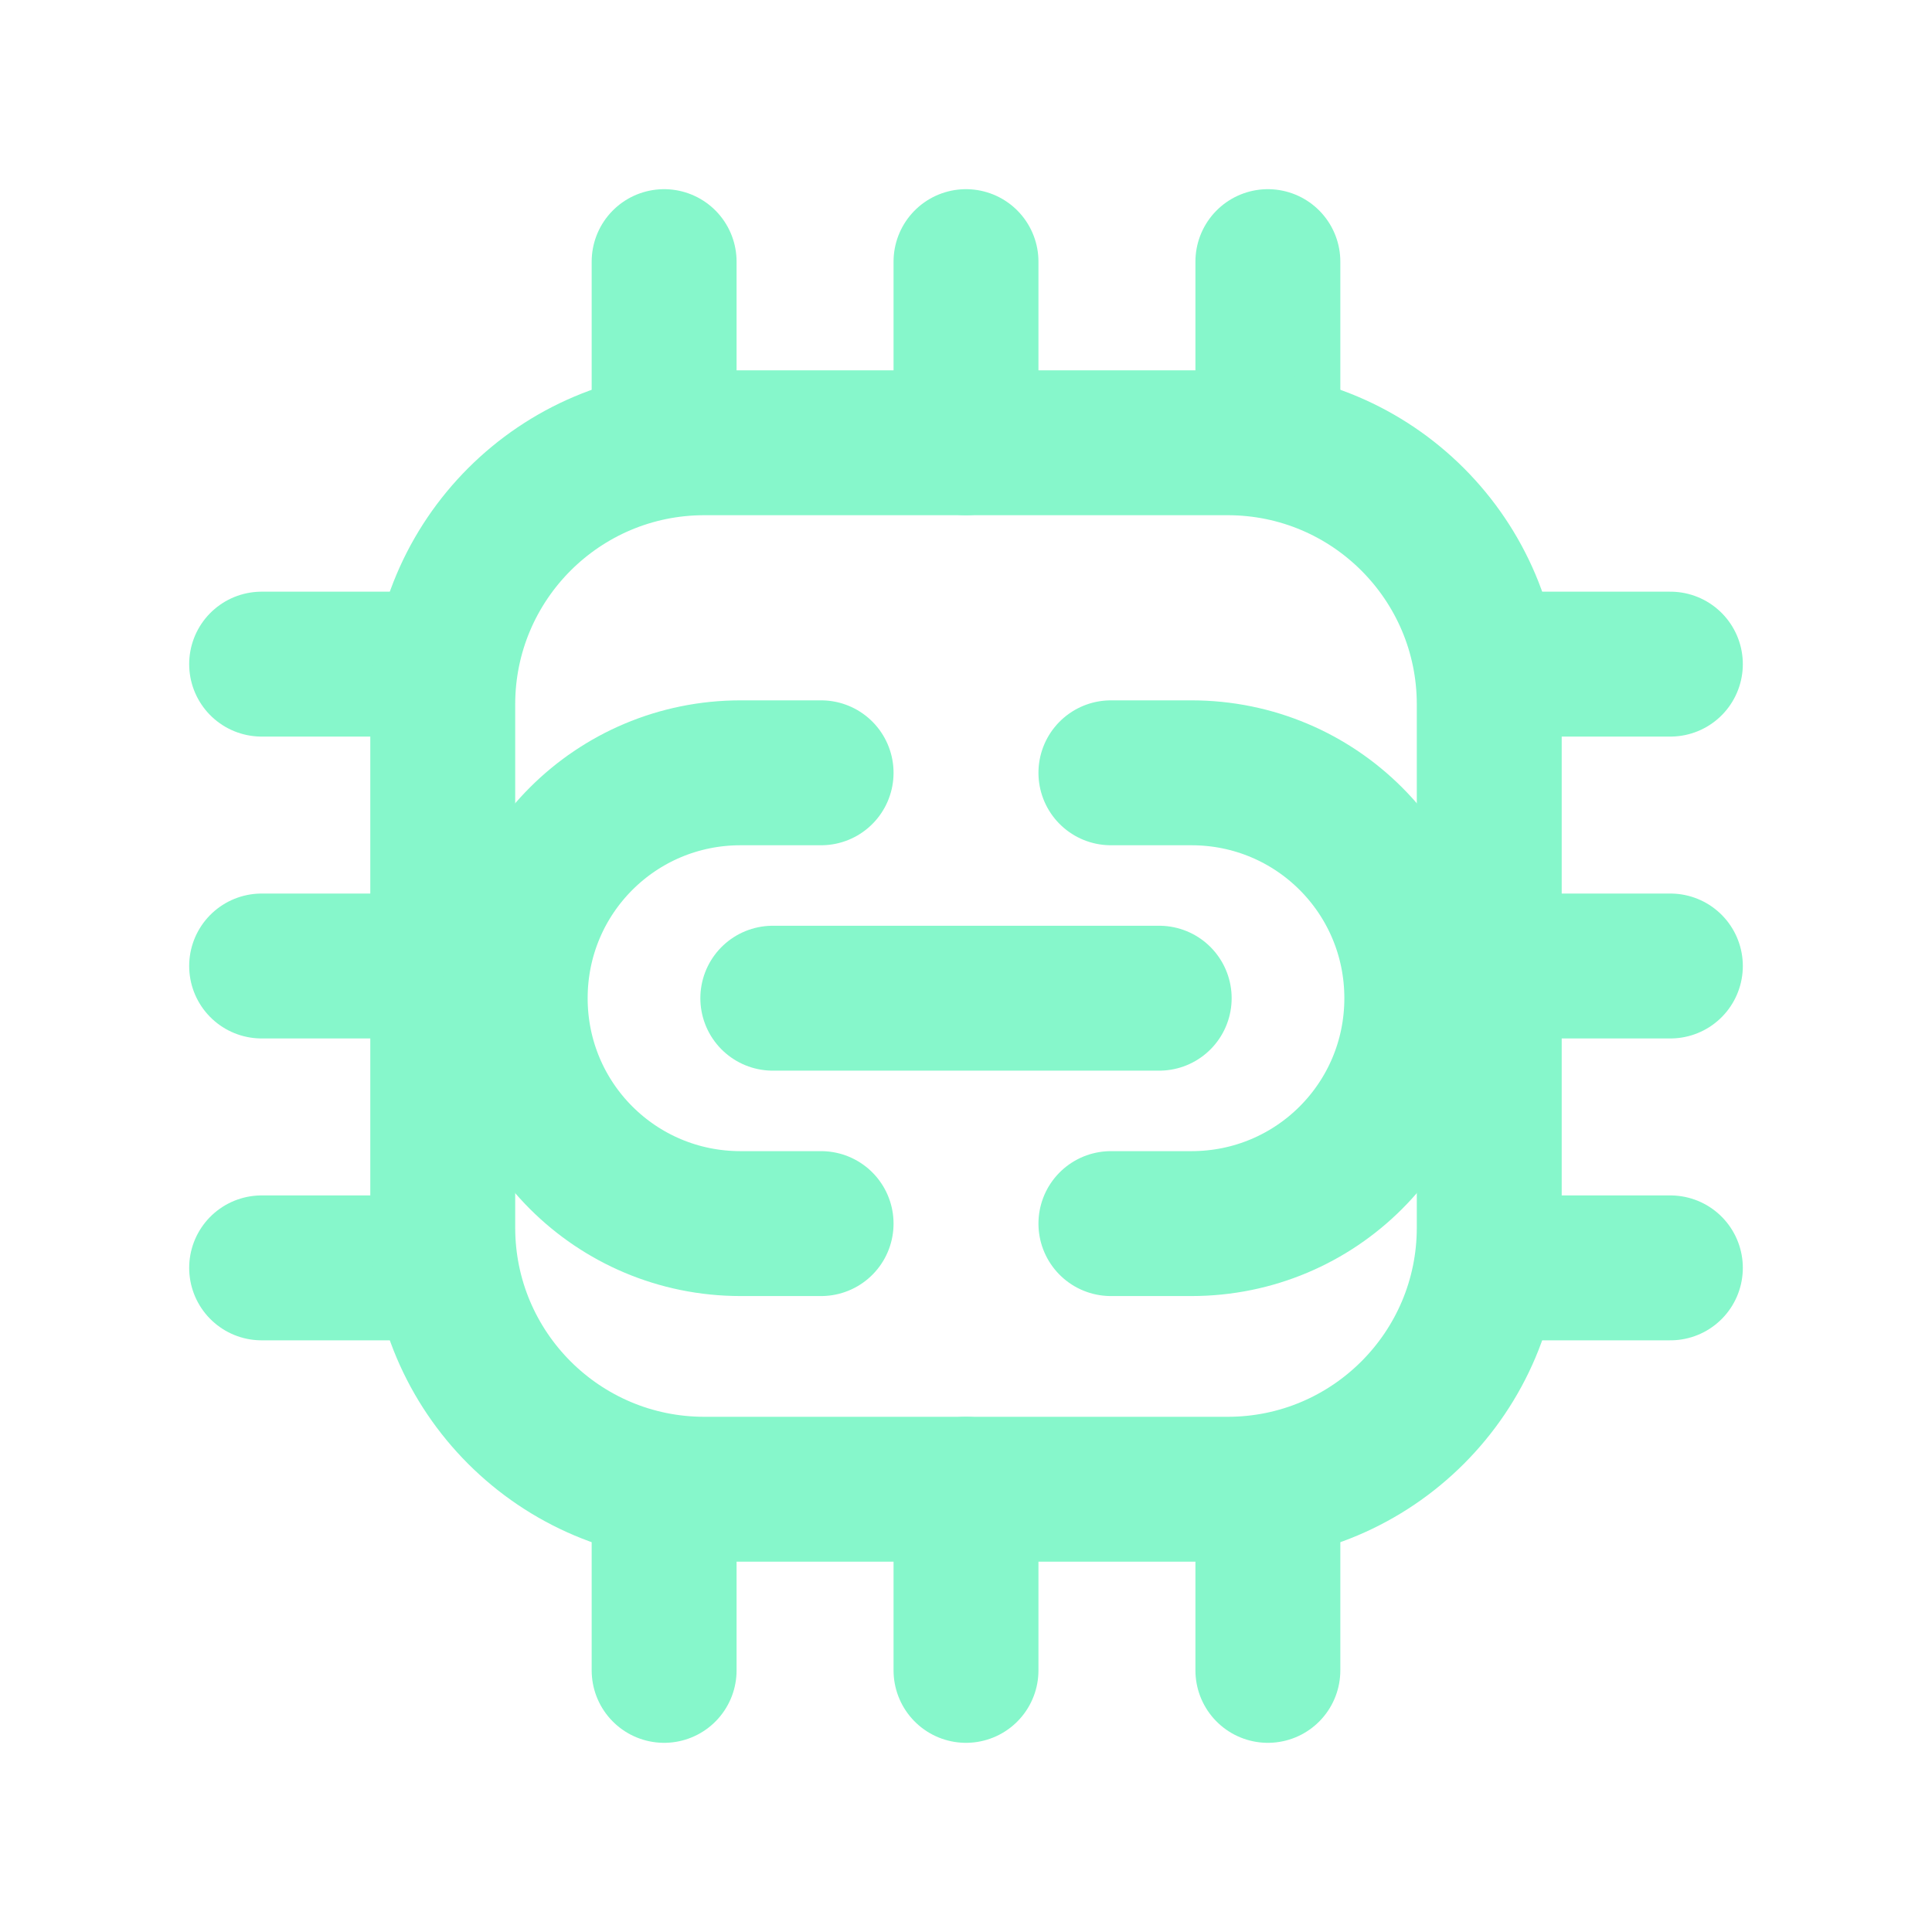
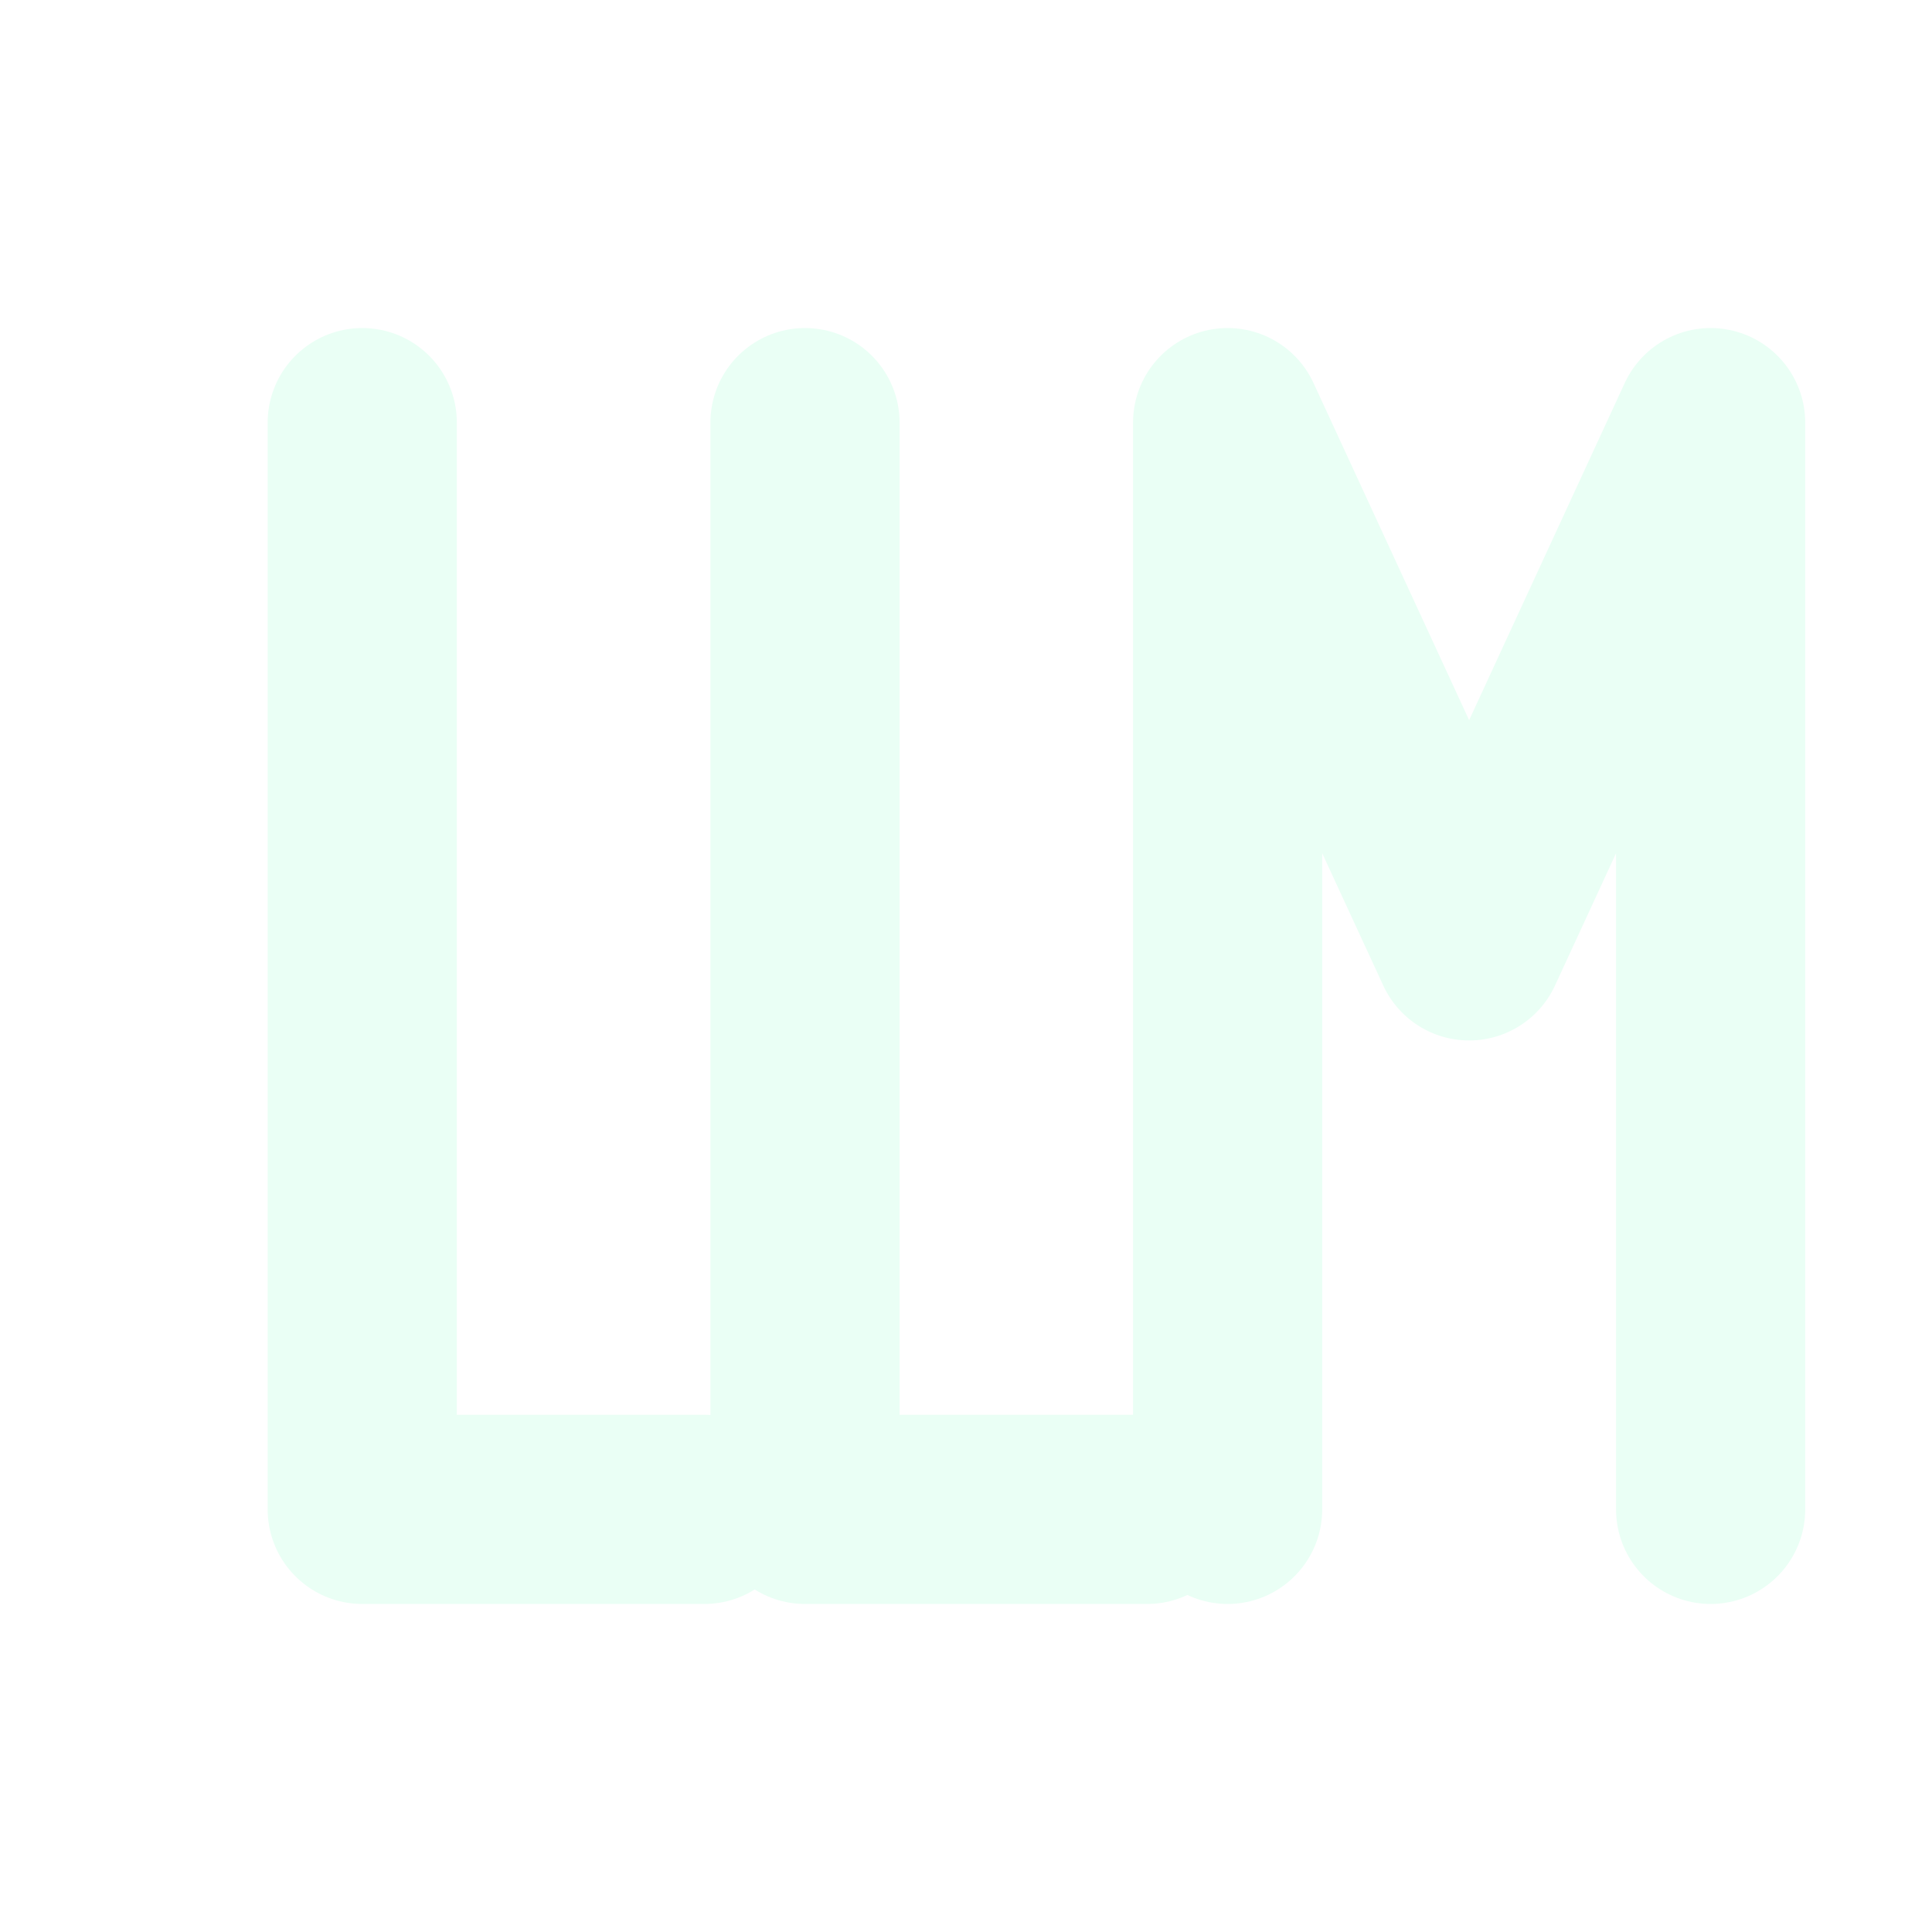
<svg xmlns="http://www.w3.org/2000/svg" width="24" height="24" viewBox="0 0 24 24" fill="none">
-   <g stroke="#86f7cb" stroke-width="1.8" stroke-linecap="round" stroke-linejoin="round">
-     <path d="M8.25 3.25V5.5" />
-     <path d="M12 3.25V5.5" />
-     <path d="M15.75 3.25V5.5" />
-     <path d="M8.25 18.5V20.75" />
-     <path d="M12 18.5V20.75" />
-     <path d="M15.75 18.5V20.75" />
-     <path d="M3.25 8.25H5.5" />
-     <path d="M3.25 12H5.5" />
-     <path d="M3.25 15.75H5.5" />
-     <path d="M18.5 8.25H20.75" />
-     <path d="M18.5 12H20.75" />
-     <path d="M18.5 15.75H20.75" />
-     <rect x="5.5" y="5.5" width="13" height="13" rx="3.25" />
-     <path d="M10.2 9.6H9.2C7.65 9.6 6.4 10.85 6.4 12.4C6.4 13.95 7.65 15.2 9.2 15.2H10.2" />
-     <path d="M13.8 9.6H14.8C16.35 9.6 17.6 10.85 17.6 12.4C17.6 13.95 16.35 15.2 14.8 15.2H13.8" />
-     <path d="M9.6 12.4H14.4" />
+   <g stroke="#eafff5" stroke-width="2.35" stroke-linecap="round" stroke-linejoin="round">
+     <path d="M4.5 5.25V18.75H8.75" />
+     <path d="M10 5.25V18.75H14.25" />
+     <path d="M15.25 18.75V5.25L18.25 11.75L21.25 5.25V18.75" />
  </g>
</svg>
